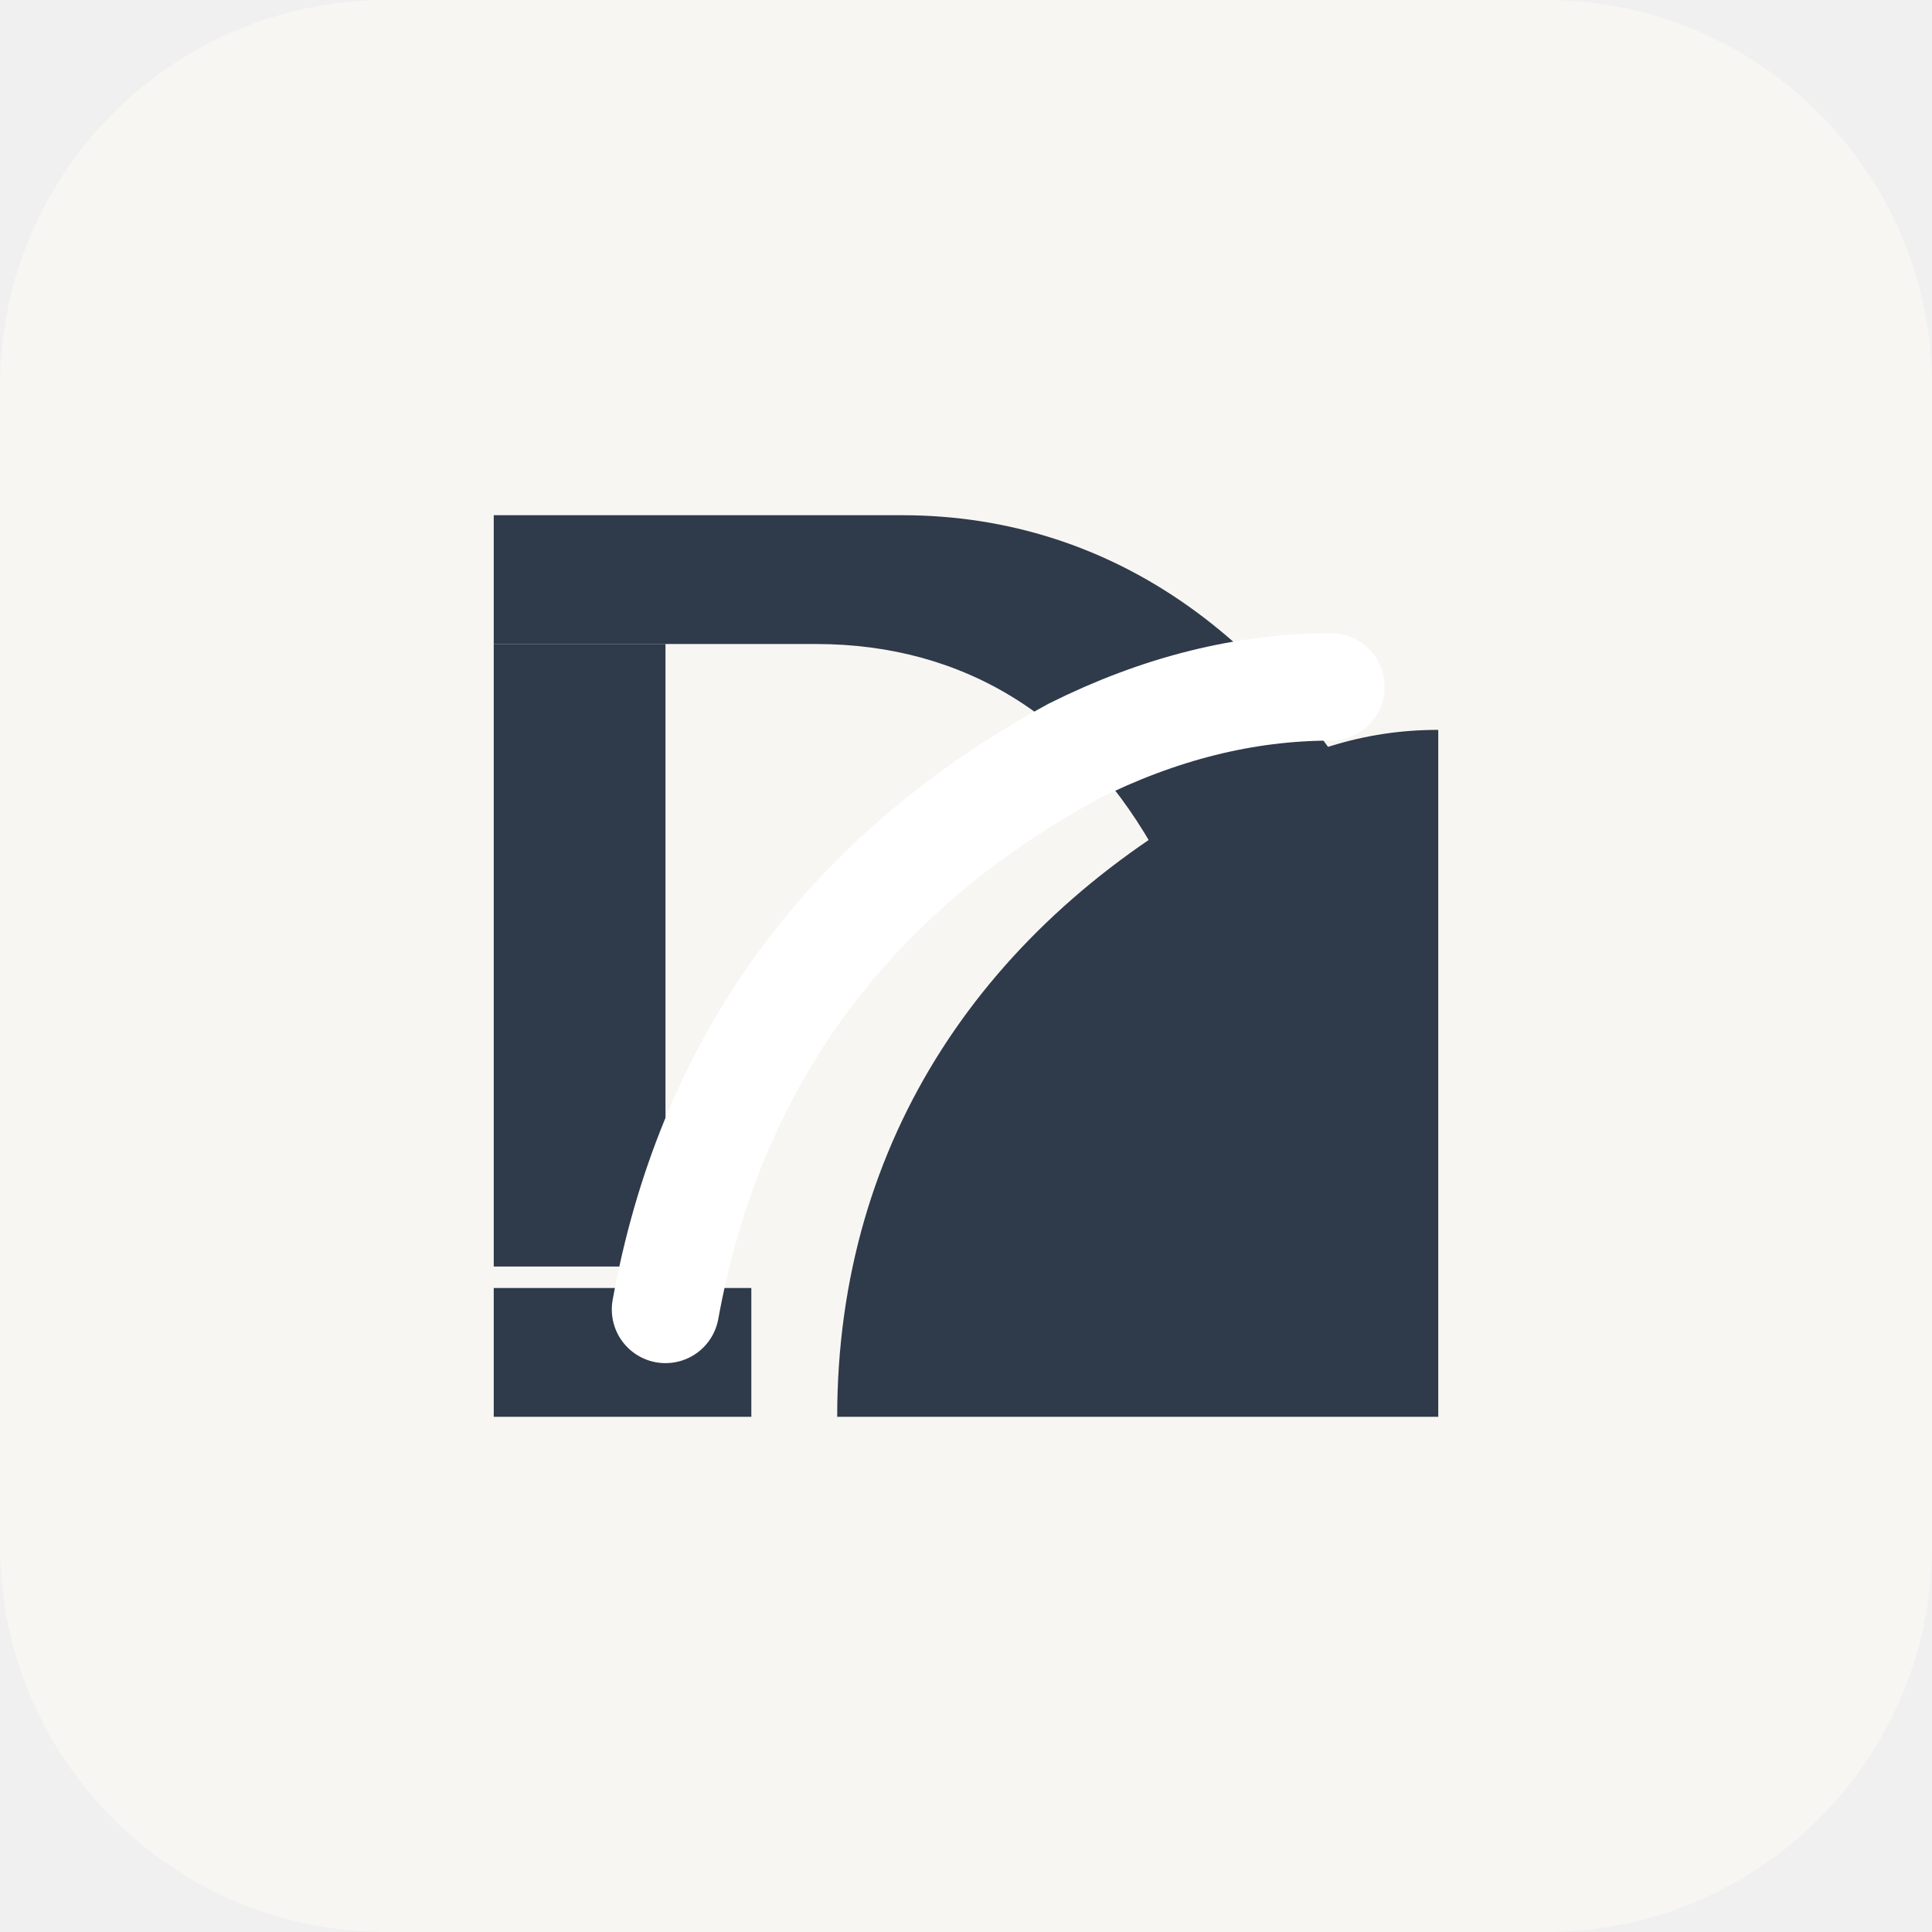
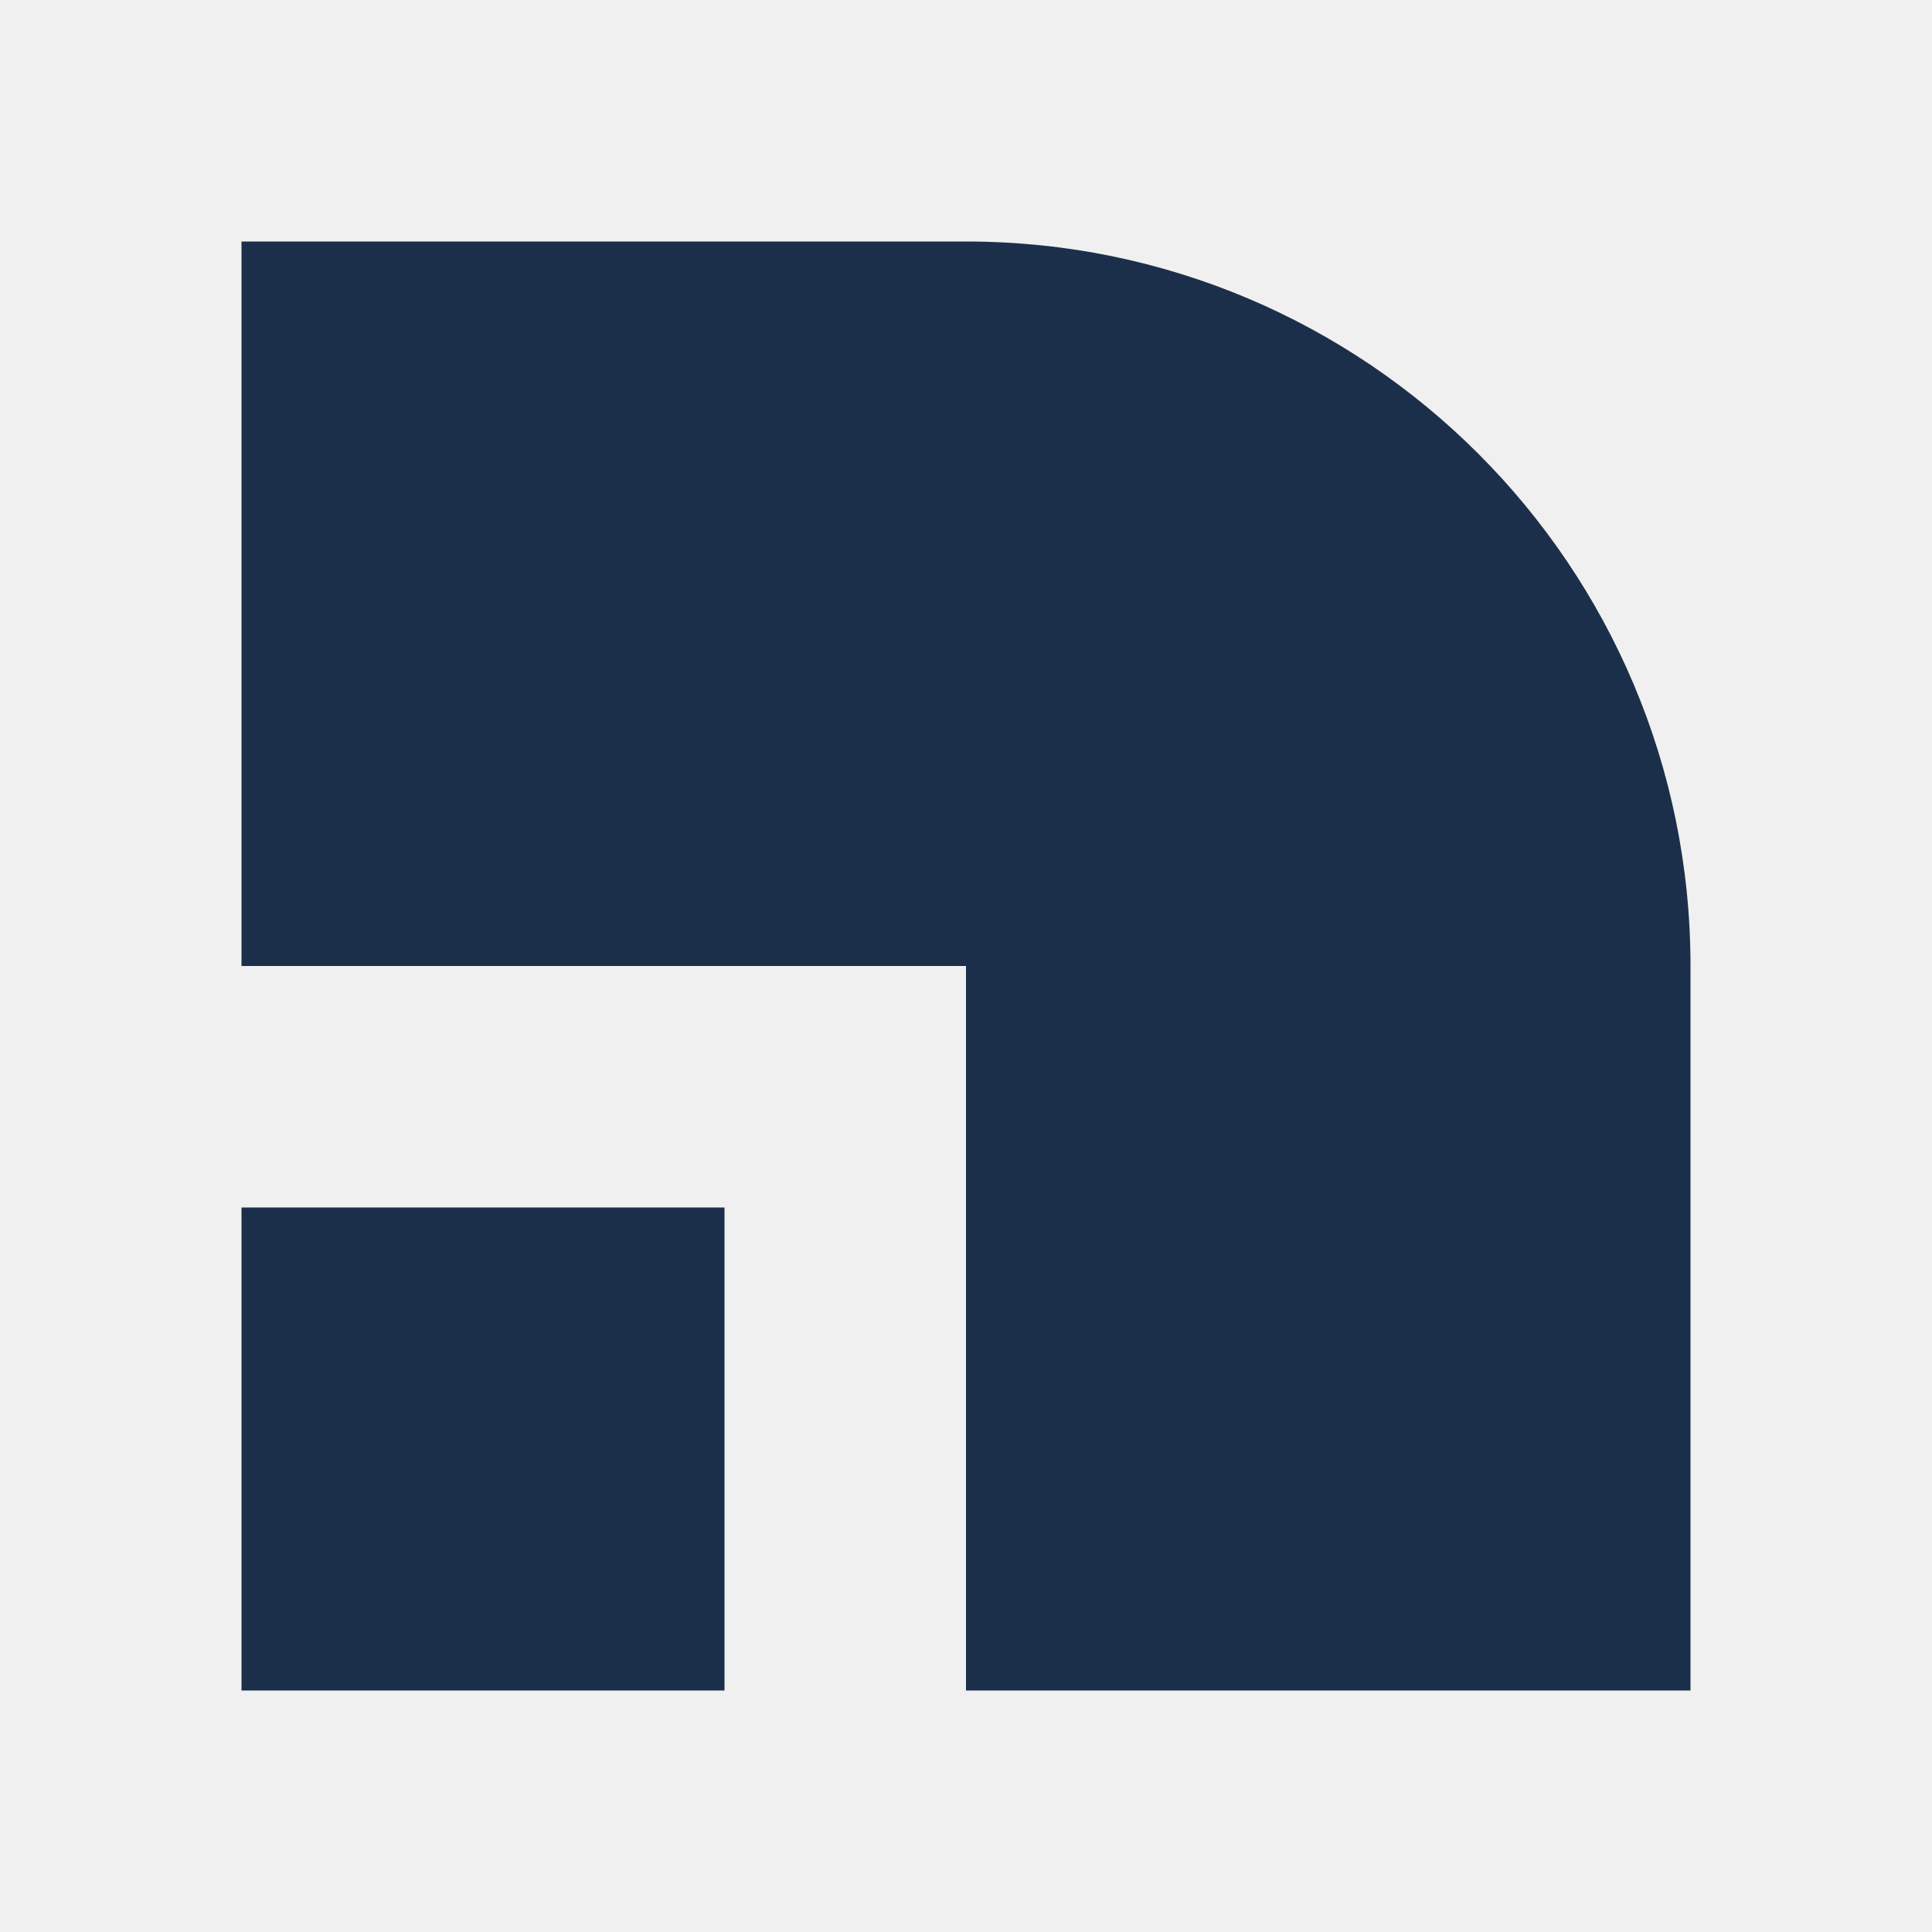
- <svg xmlns="http://www.w3.org/2000/svg" viewBox="0 0 180 180">
-   <rect width="180" height="180" rx="36" fill="#F7F6F2" />
-   <g transform="translate(26 24)">
-     <g fill="#2F3A4A">
-       <path d="M20 24H58C78 24 94 36 104 56H82C75 43 64 36 50 36H20V24Z" />
-       <path d="M20 36H36V94H20V36Z" />
-       <rect x="20" y="96" width="24" height="12" />
-       <path d="M52 108C52 82 66 62 88 50C95 46 101 44 108 44V108H52Z" />
-     </g>
-     <path d="M36 98C40 76 52 58 74 46C82 42 90 40 98 40" fill="none" stroke="#FFFFFF" stroke-width="10" stroke-linecap="round" stroke-linejoin="round" />
+ <svg xmlns="http://www.w3.org/2000/svg" width="512" height="512" viewBox="0 0 512 512">
+   <g fill="#1C2F4A">
+     <path d="M64 64 L256 64 A192 192 0 0 1 448 256 L256 256 L64 256 Z" />
+     <path d="M256 256 L448 256 L448 448 L256 448 Z" />
+     <rect x="64" y="320" width="128" height="128" />
  </g>
</svg>
